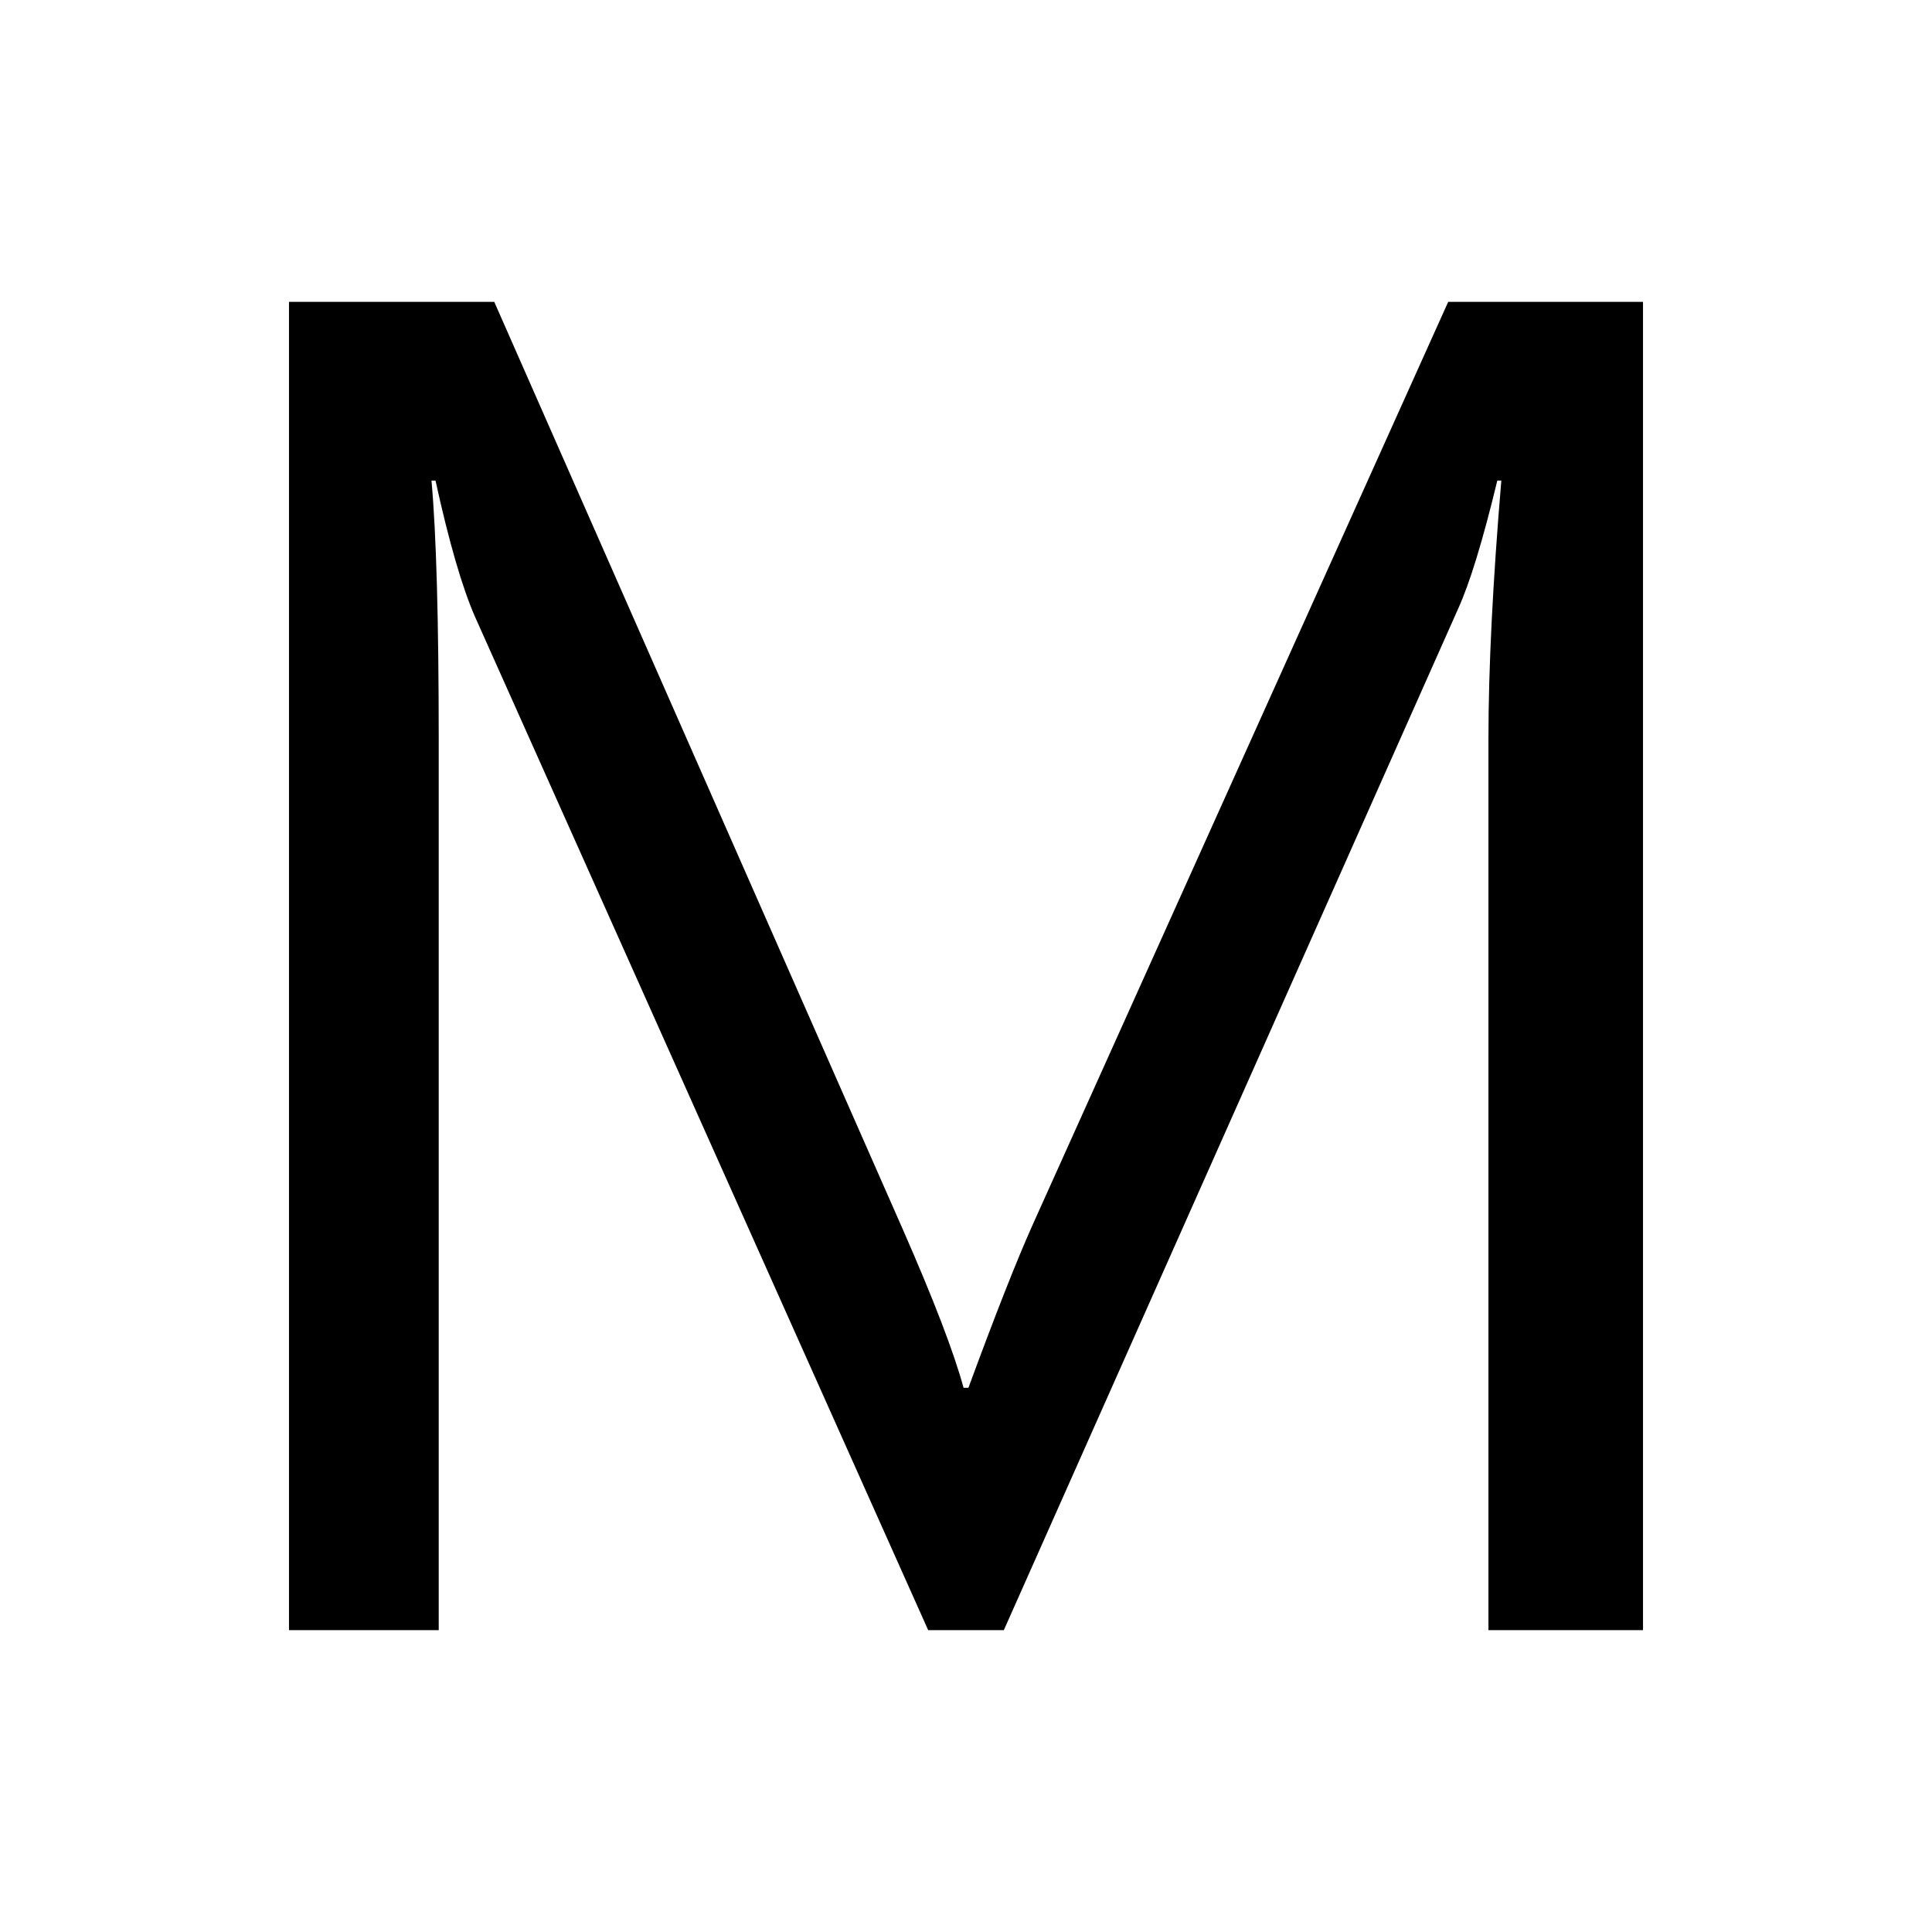
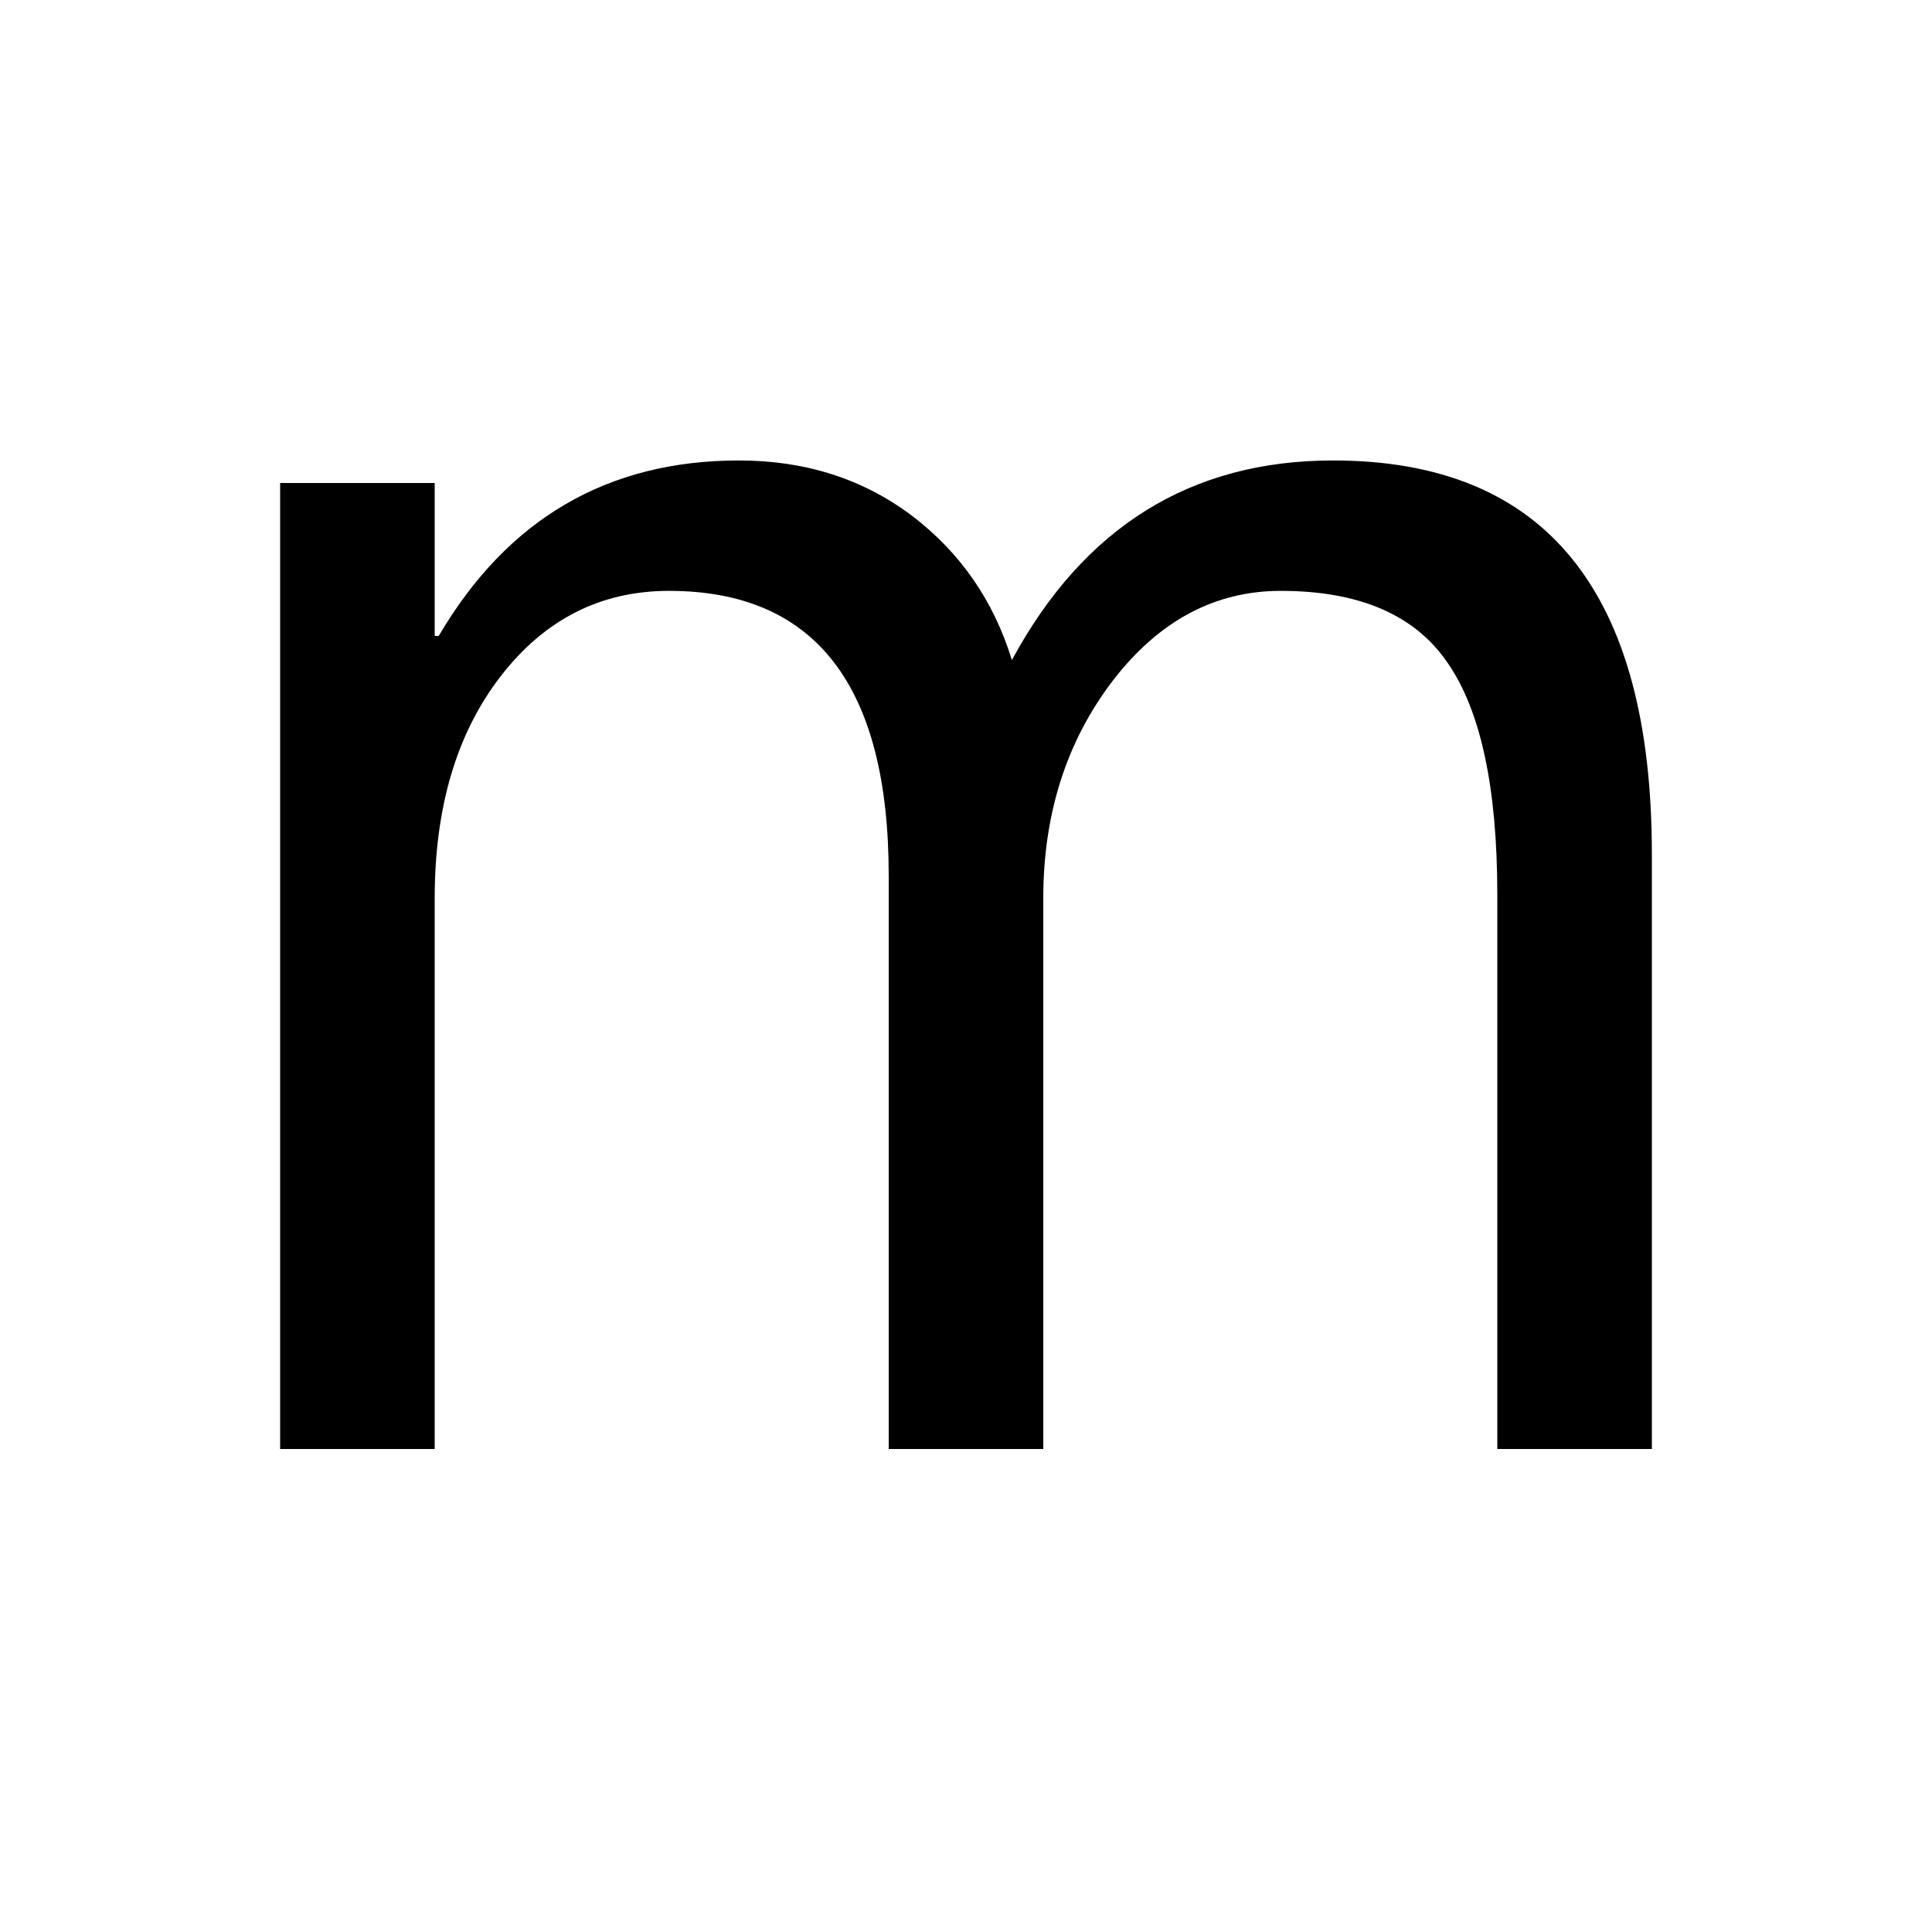
<svg xmlns="http://www.w3.org/2000/svg" viewBox="0 0 24 24" fill="#000000">
-   <path d="M20.41,3.75L20.41,20.25L18.49,20.25L18.49,9.18Q18.49,7.87 18.65,5.97L18.65,5.97L18.6,5.97Q18.33,7.09 18.11,7.57L18.11,7.57L12.47,20.25L11.53,20.25L5.9,7.66Q5.66,7.11 5.41,5.97L5.41,5.97L5.36,5.97Q5.45,6.96 5.45,9.2L5.45,9.2L5.45,20.25L3.59,20.25L3.59,3.75L6.14,3.75L11.21,15.26Q11.79,16.58 11.97,17.24L11.97,17.24L12.03,17.24Q12.53,15.88 12.83,15.21L12.83,15.21L17.99,3.75L20.41,3.75" />
+   <path d="M20.52,10.61L20.52,18L18.6,18L18.6,11.11Q18.6,9.12 17.98,8.23Q17.37,7.34 15.91,7.34L15.91,7.34Q14.68,7.34 13.82,8.46Q12.96,9.59 12.96,11.16L12.96,11.16L12.96,18L11.04,18L11.04,10.88Q11.04,7.34 8.31,7.34L8.31,7.34Q7.04,7.34 6.22,8.4Q5.4,9.46 5.4,11.16L5.4,11.16L5.4,18L3.48,18L3.48,6L5.4,6L5.4,7.9L5.45,7.9Q6.73,5.72 9.18,5.72L9.18,5.72Q10.41,5.72 11.32,6.4Q12.23,7.09 12.57,8.2L12.57,8.2Q13.91,5.72 16.56,5.72L16.56,5.72Q20.52,5.72 20.52,10.61L20.52,10.61" />
</svg>
